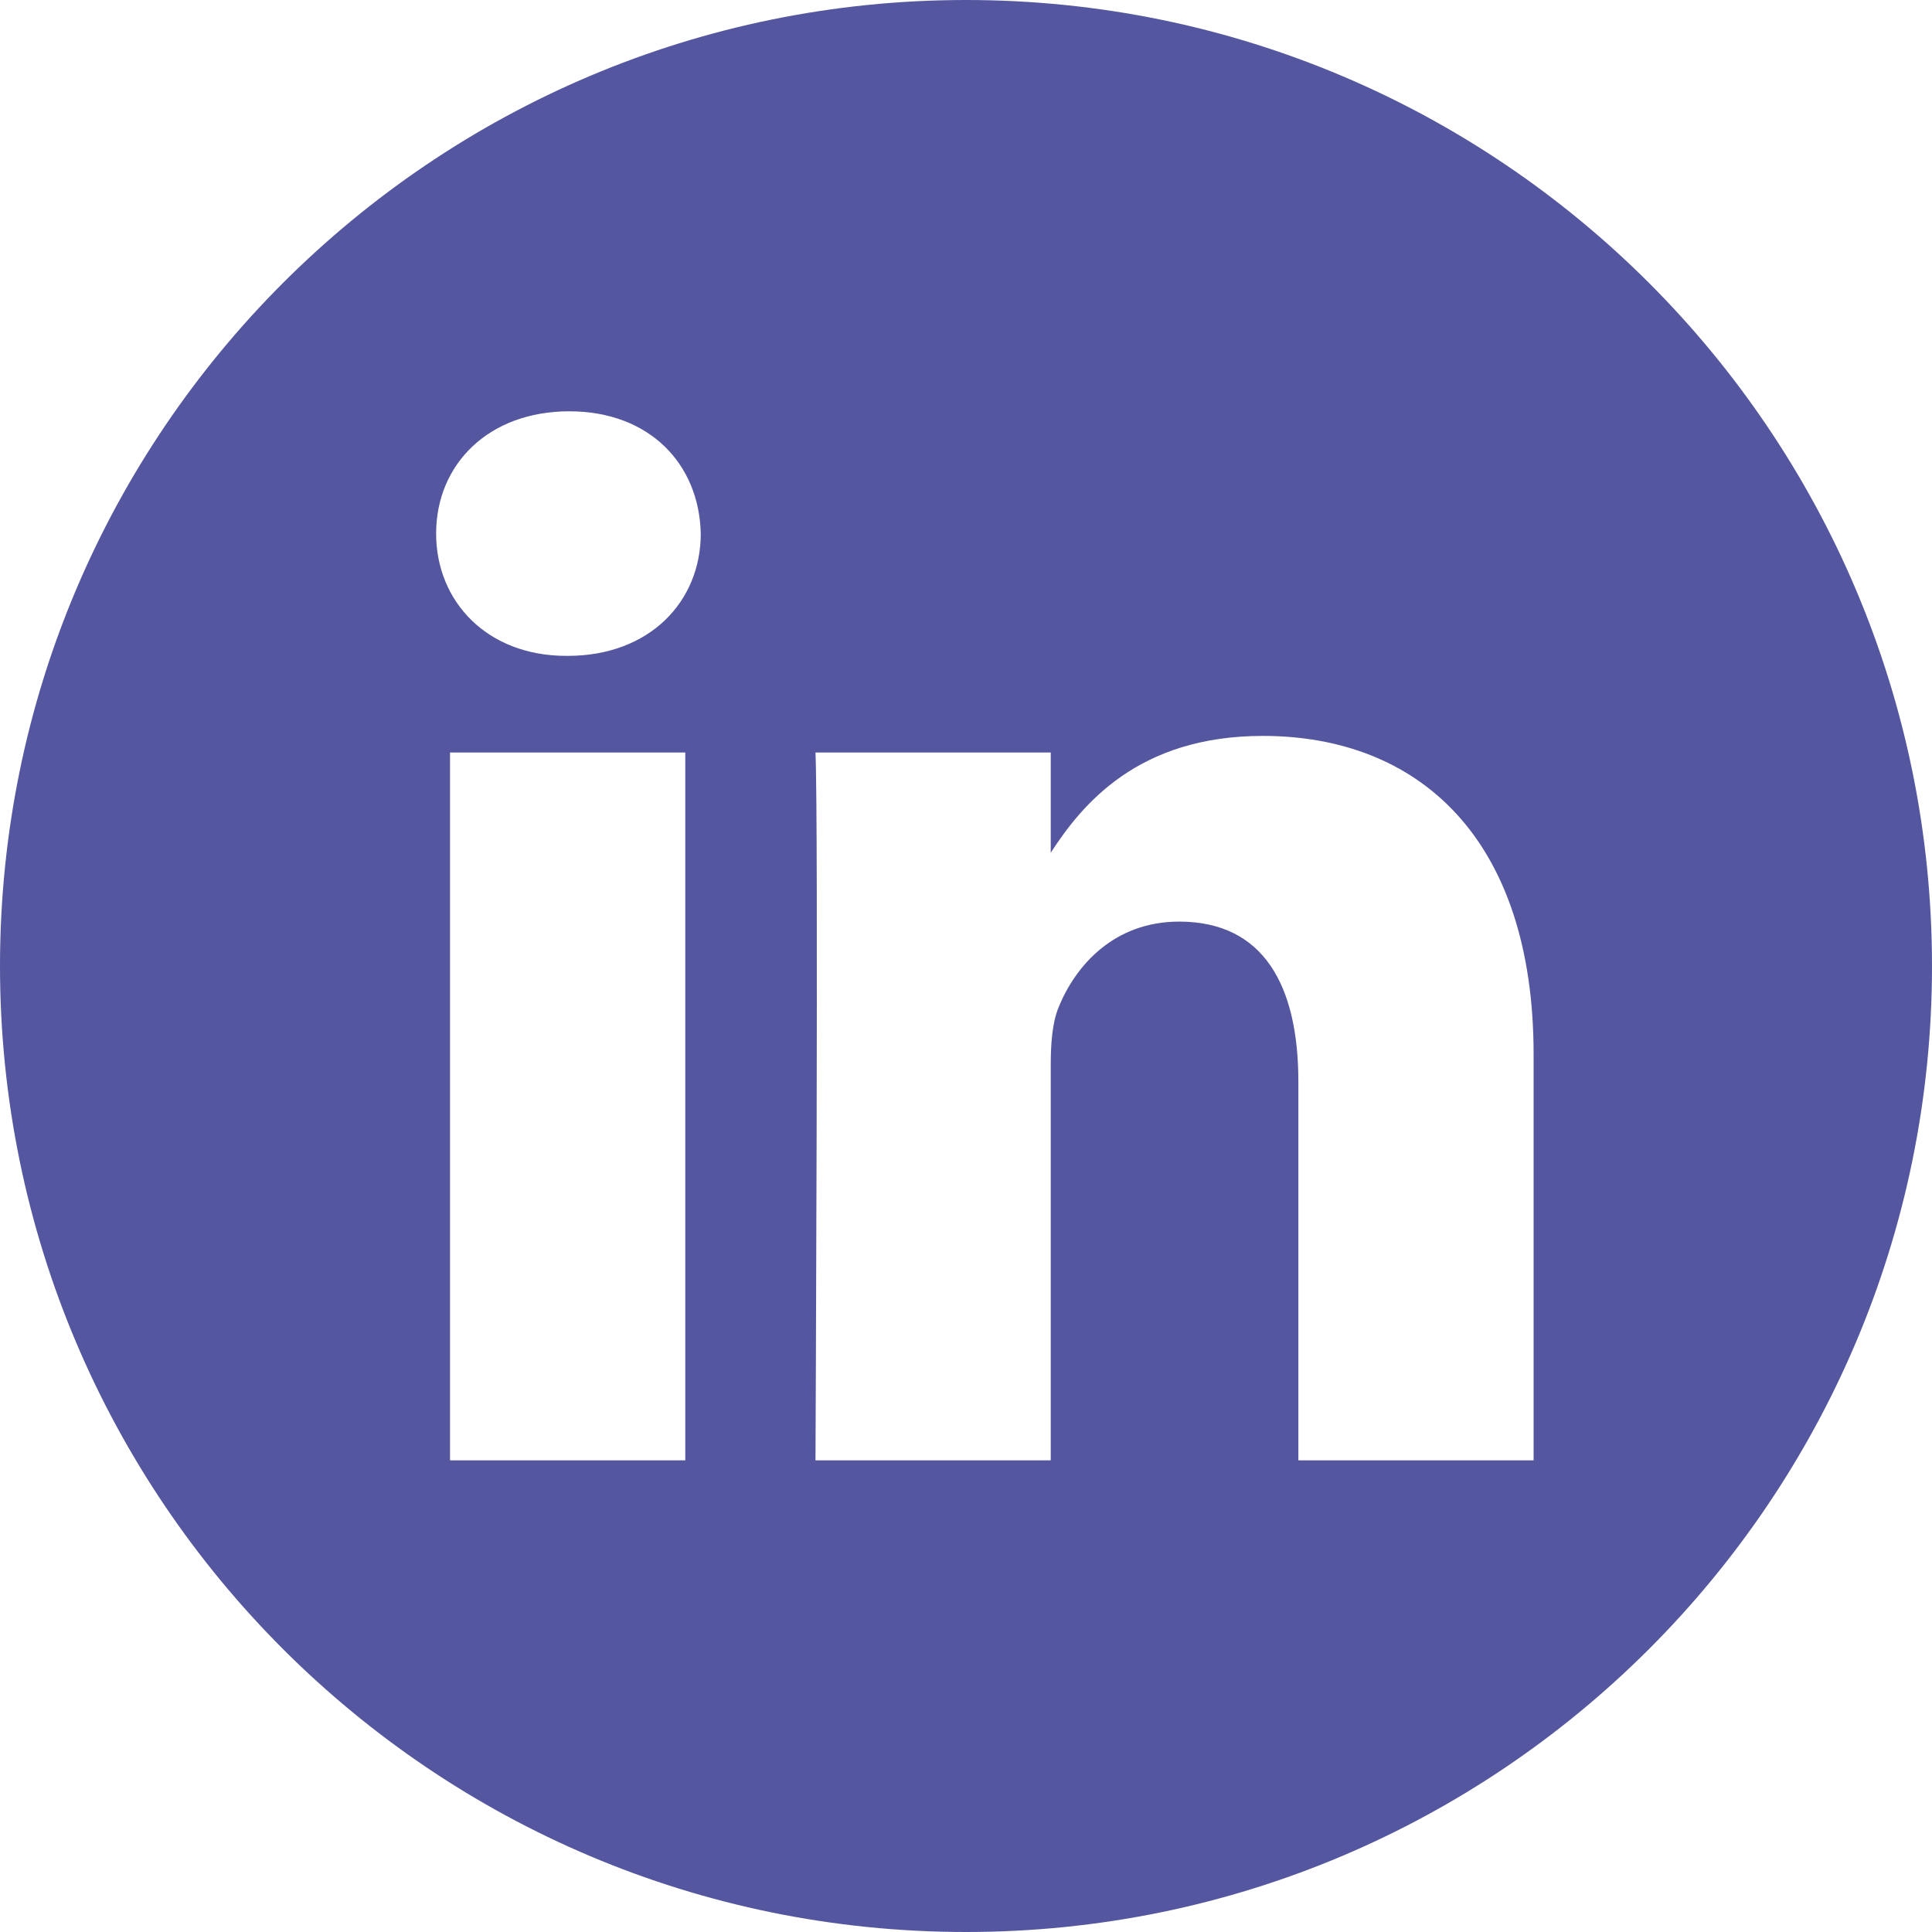
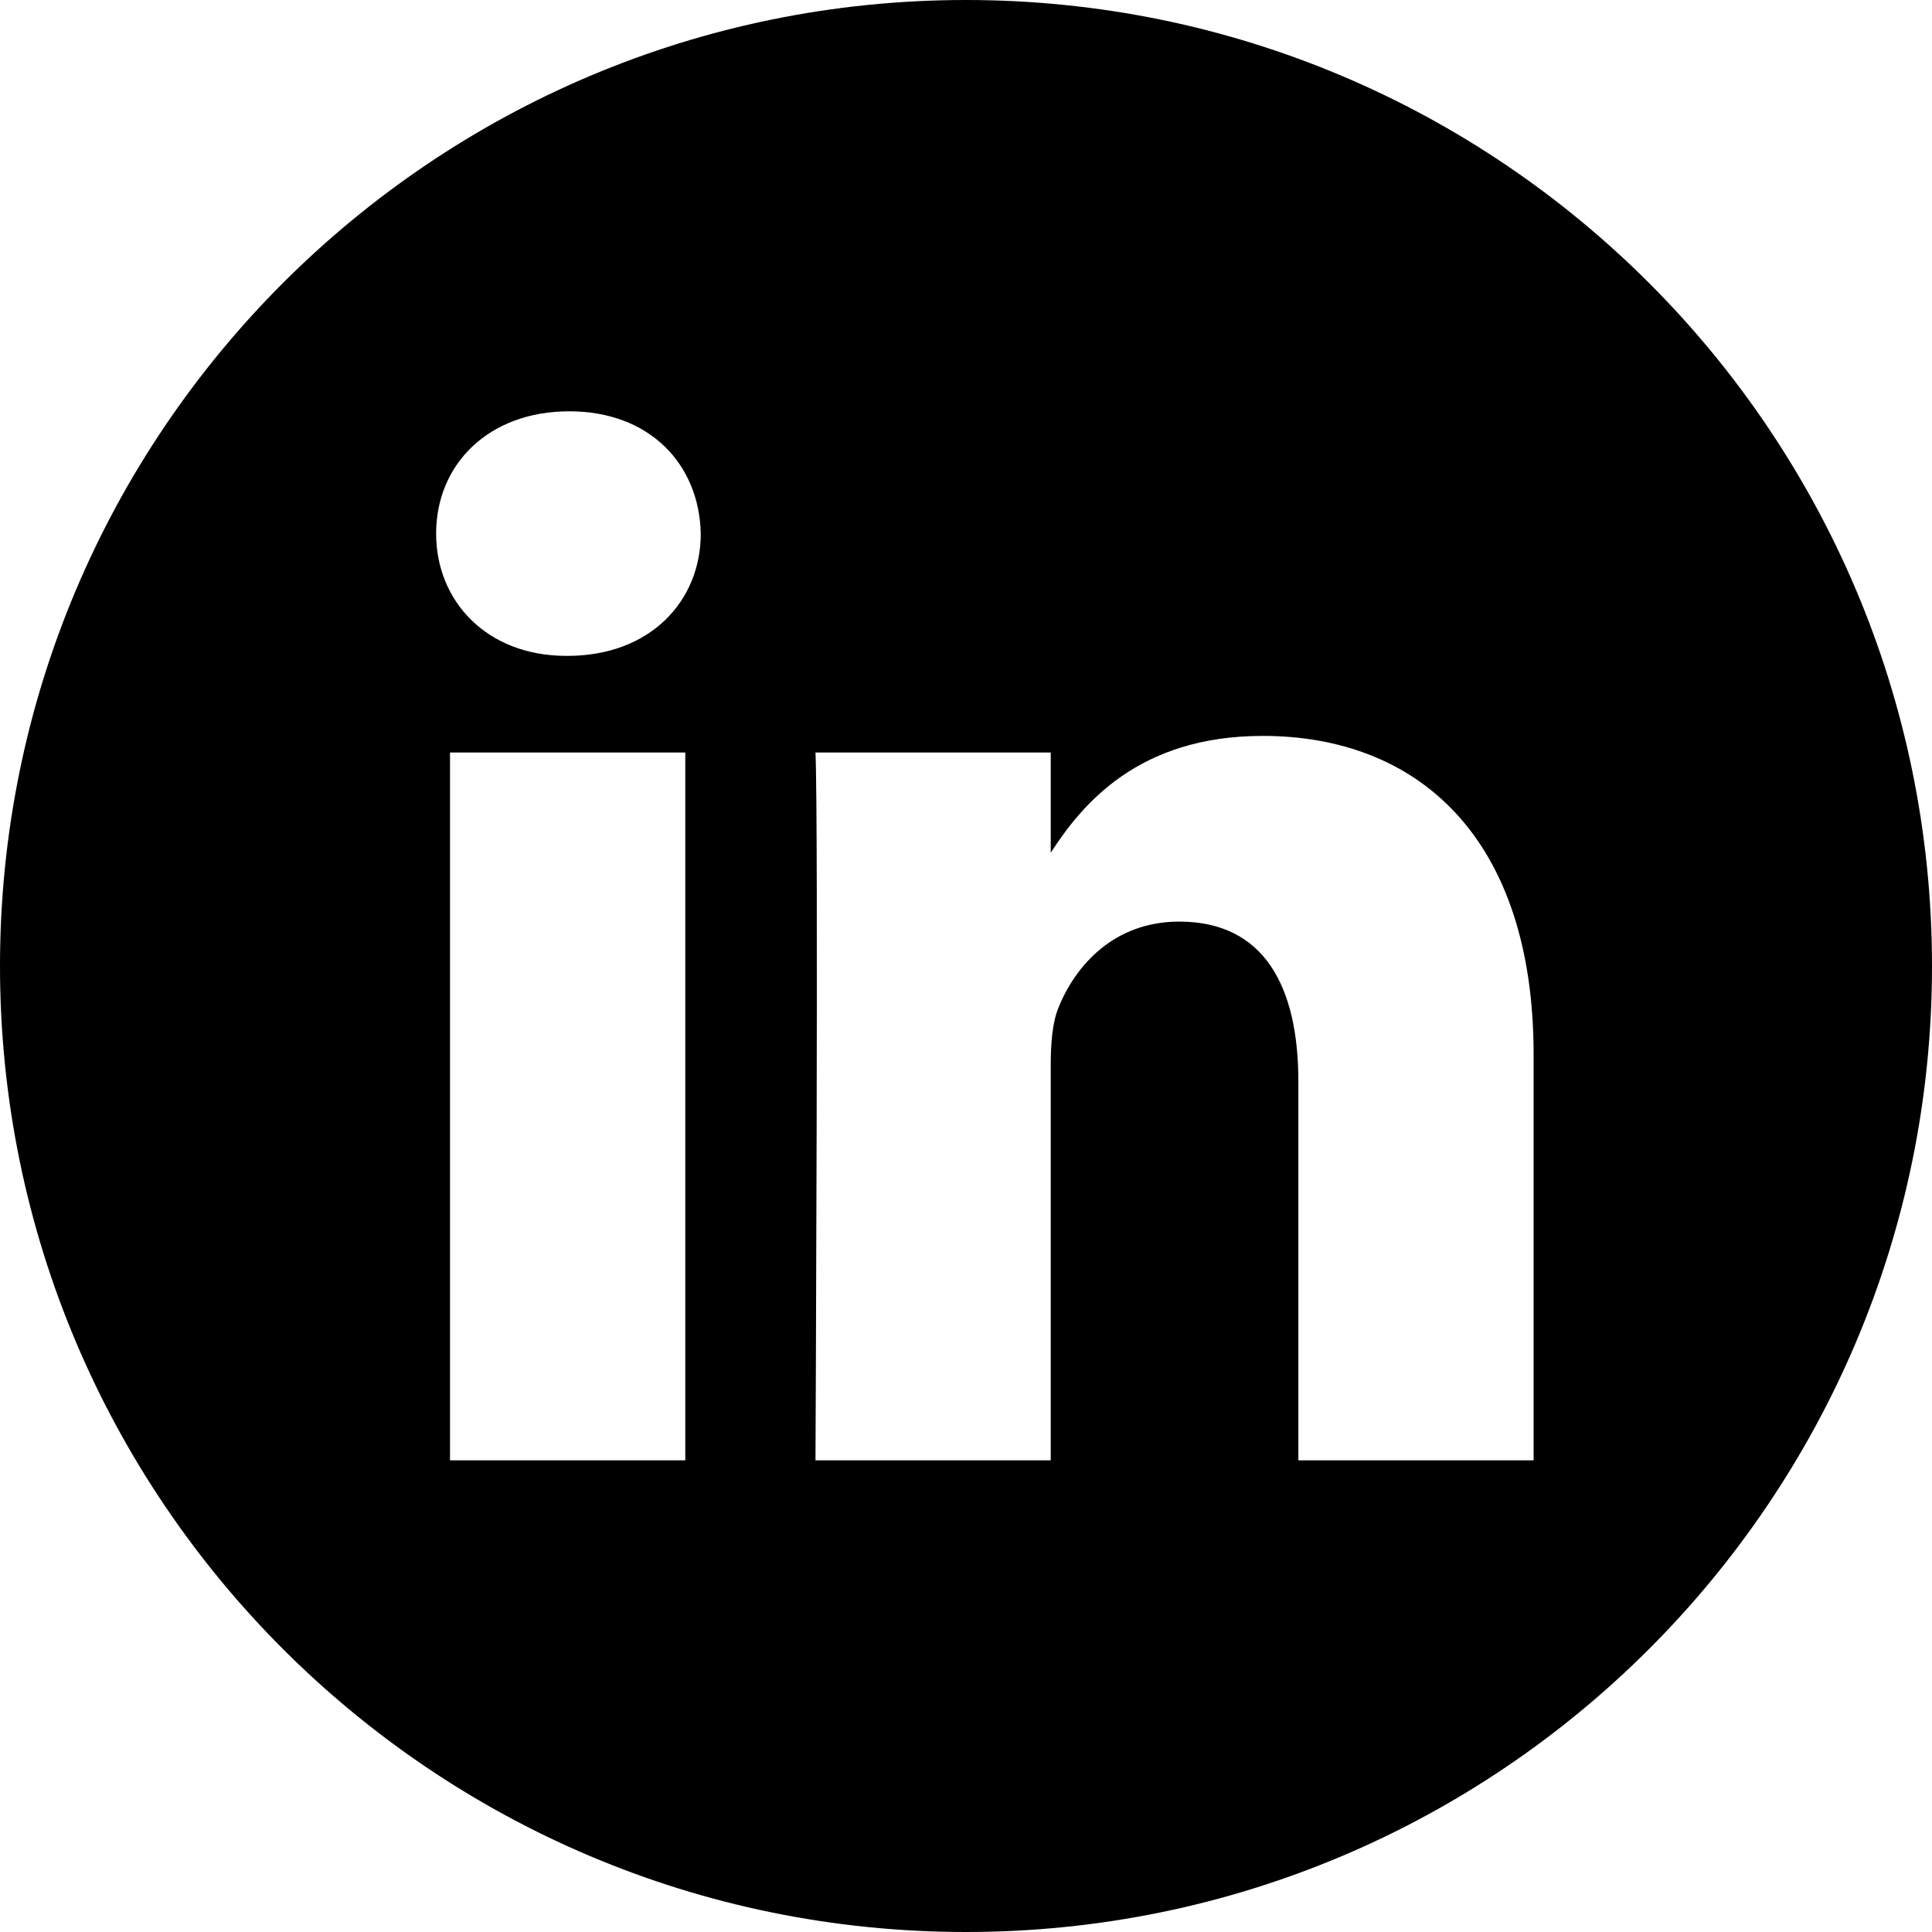
<svg xmlns="http://www.w3.org/2000/svg" height="512px" viewBox="0 0 512 512" width="512px">
-   <path d="m256 0c-141.363 0-256 114.637-256 256s114.637 256 256 256 256-114.637 256-256-114.637-256-256-256zm-74.391 387h-62.348v-187.574h62.348zm-31.172-213.188h-.406c-20.922 0-34.453-14.402-34.453-32.402 0-18.406 13.945-32.41 35.273-32.41 21.328 0 34.453 14.004 34.859 32.41 0 18-13.531 32.402-35.273 32.402zm255.984 213.188h-62.34v-100.348c0-25.219-9.027-42.418-31.586-42.418-17.223 0-27.48 11.602-31.988 22.801-1.648 4.008-2.051 9.609-2.051 15.215v104.75h-62.344s.816-169.977 0-187.574h62.344v26.559c8.285-12.781 23.109-30.961 56.188-30.961 41.02 0 71.777 26.809 71.777 84.422zm0 0" fill="#5457a0" />
+   <path d="m256 0c-141.363 0-256 114.637-256 256s114.637 256 256 256 256-114.637 256-256-114.637-256-256-256zm-74.391 387h-62.348v-187.574h62.348zm-31.172-213.188h-.406c-20.922 0-34.453-14.402-34.453-32.402 0-18.406 13.945-32.41 35.273-32.41 21.328 0 34.453 14.004 34.859 32.41 0 18-13.531 32.402-35.273 32.402zm255.984 213.188h-62.34v-100.348c0-25.219-9.027-42.418-31.586-42.418-17.223 0-27.48 11.602-31.988 22.801-1.648 4.008-2.051 9.609-2.051 15.215v104.75h-62.344s.816-169.977 0-187.574h62.344v26.559c8.285-12.781 23.109-30.961 56.188-30.961 41.02 0 71.777 26.809 71.777 84.422zm0 0" fill="#000000" />
</svg>
